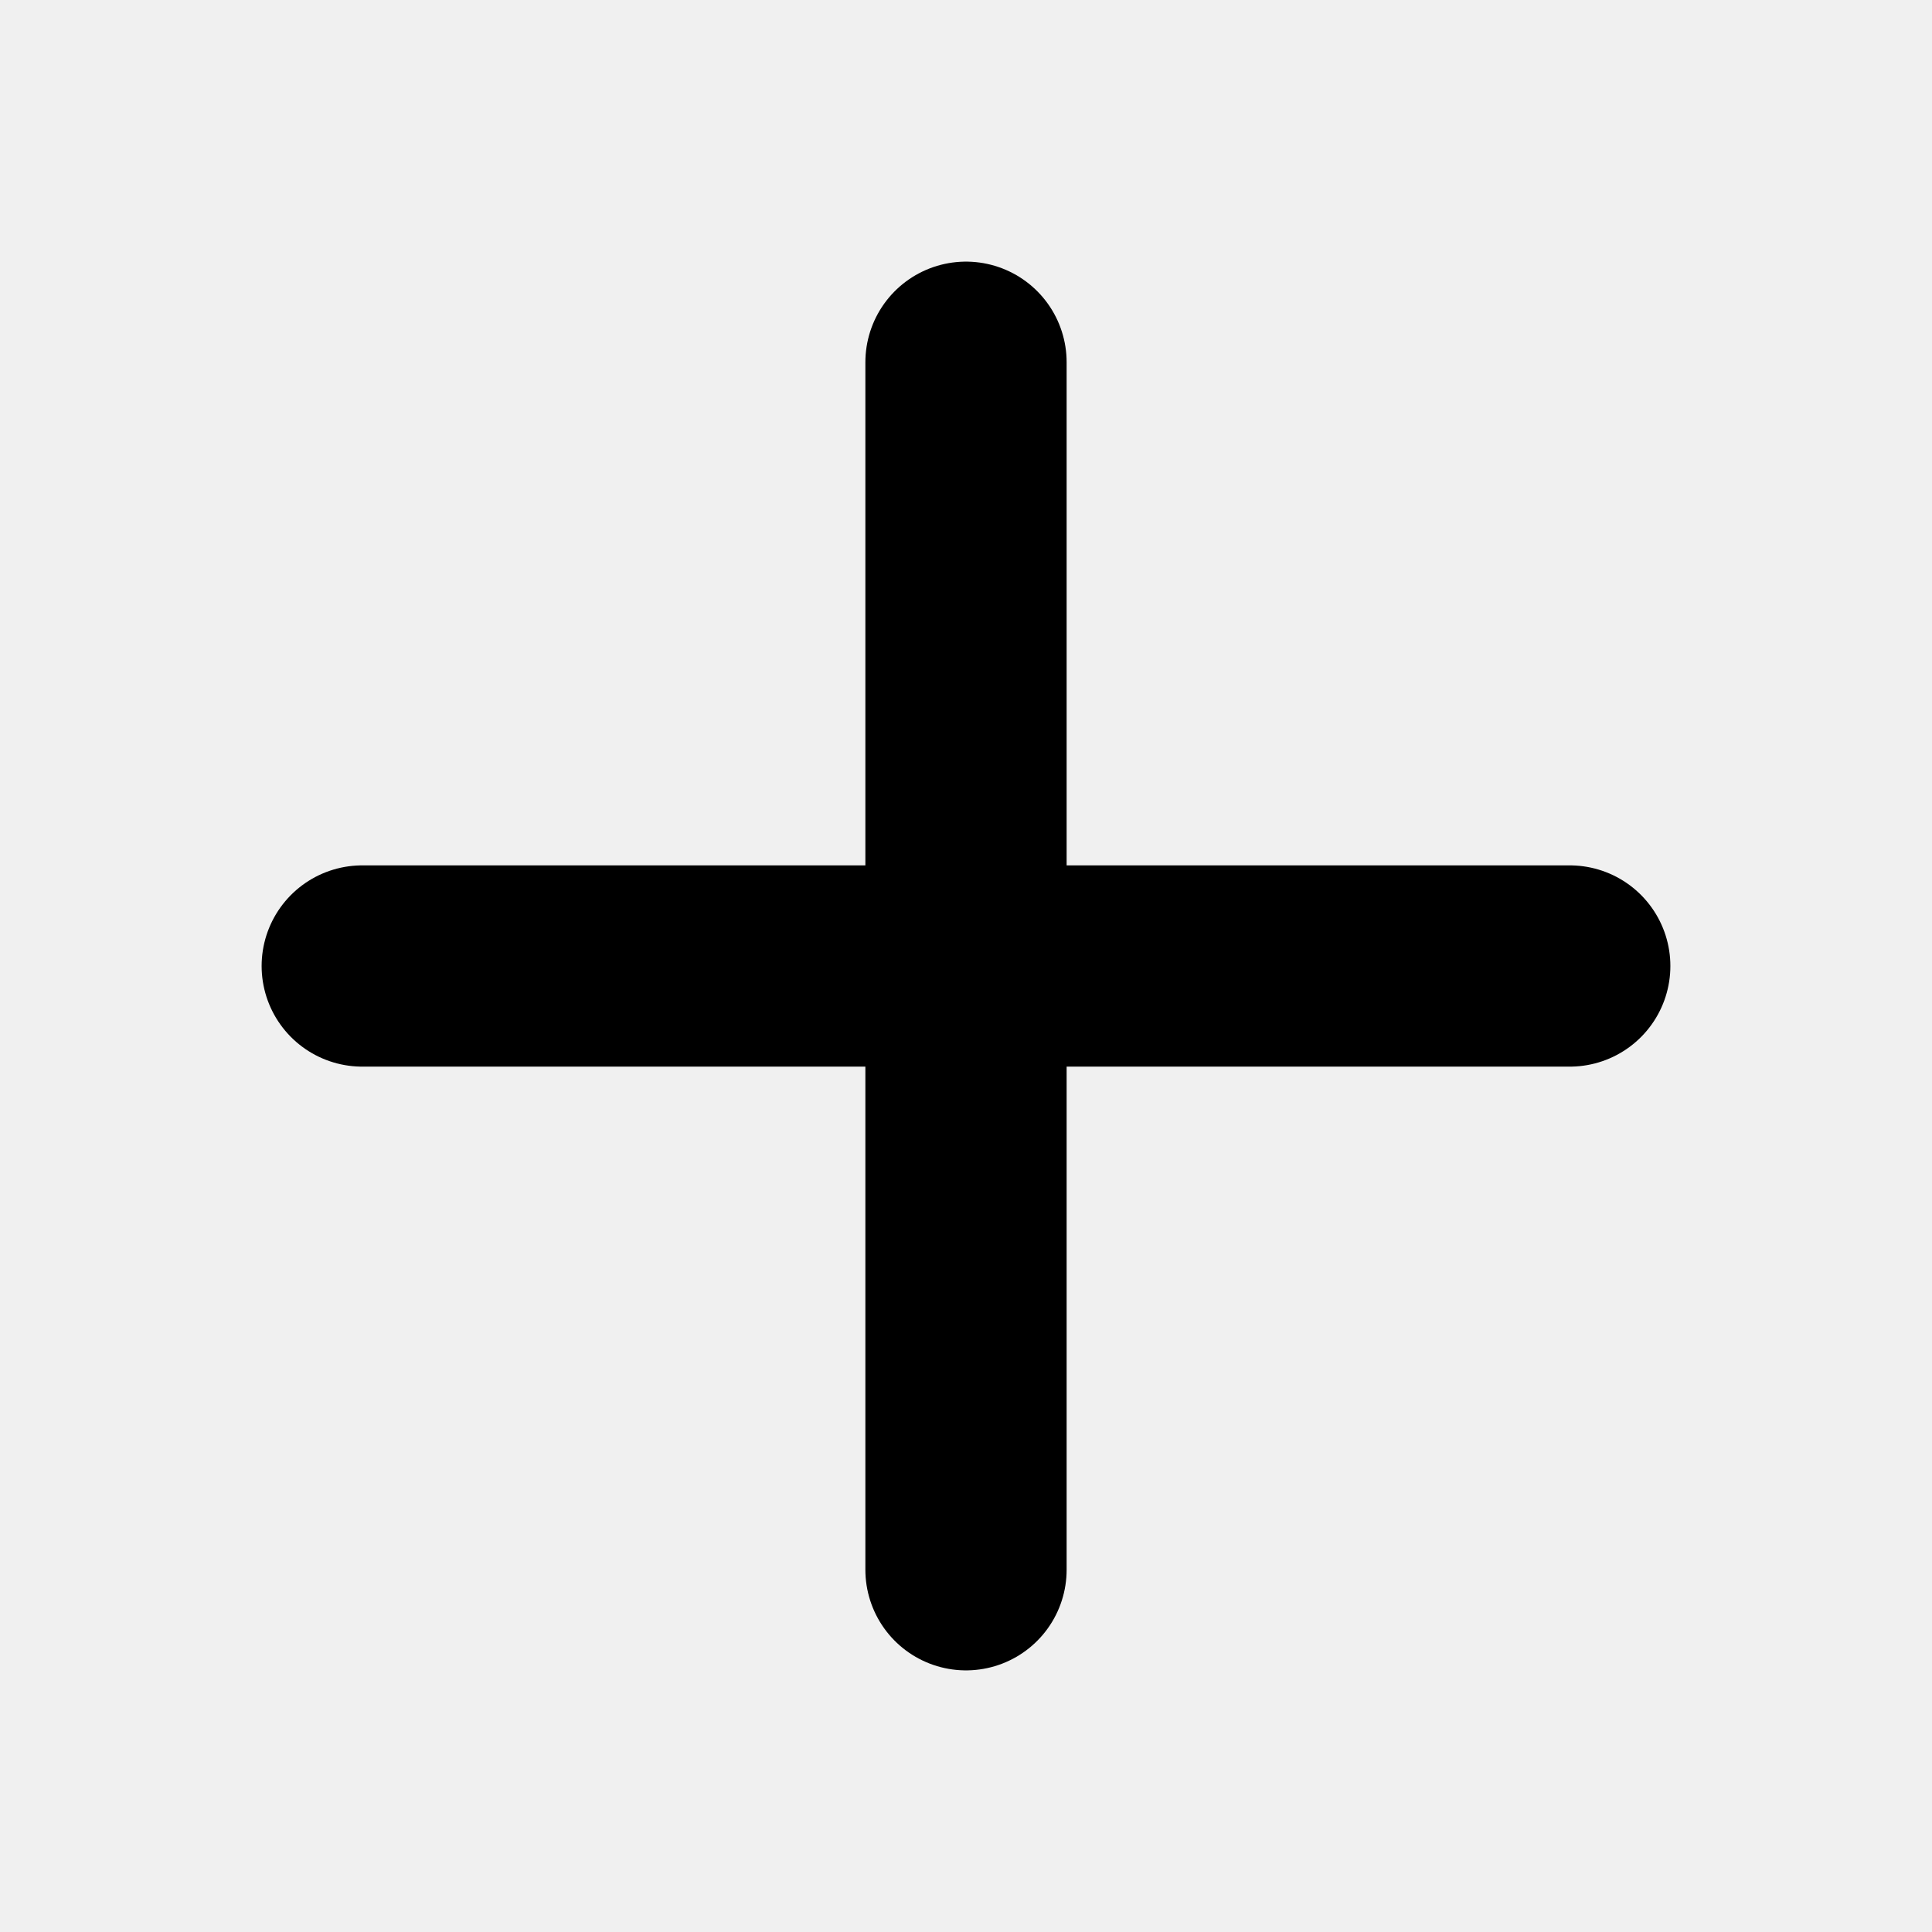
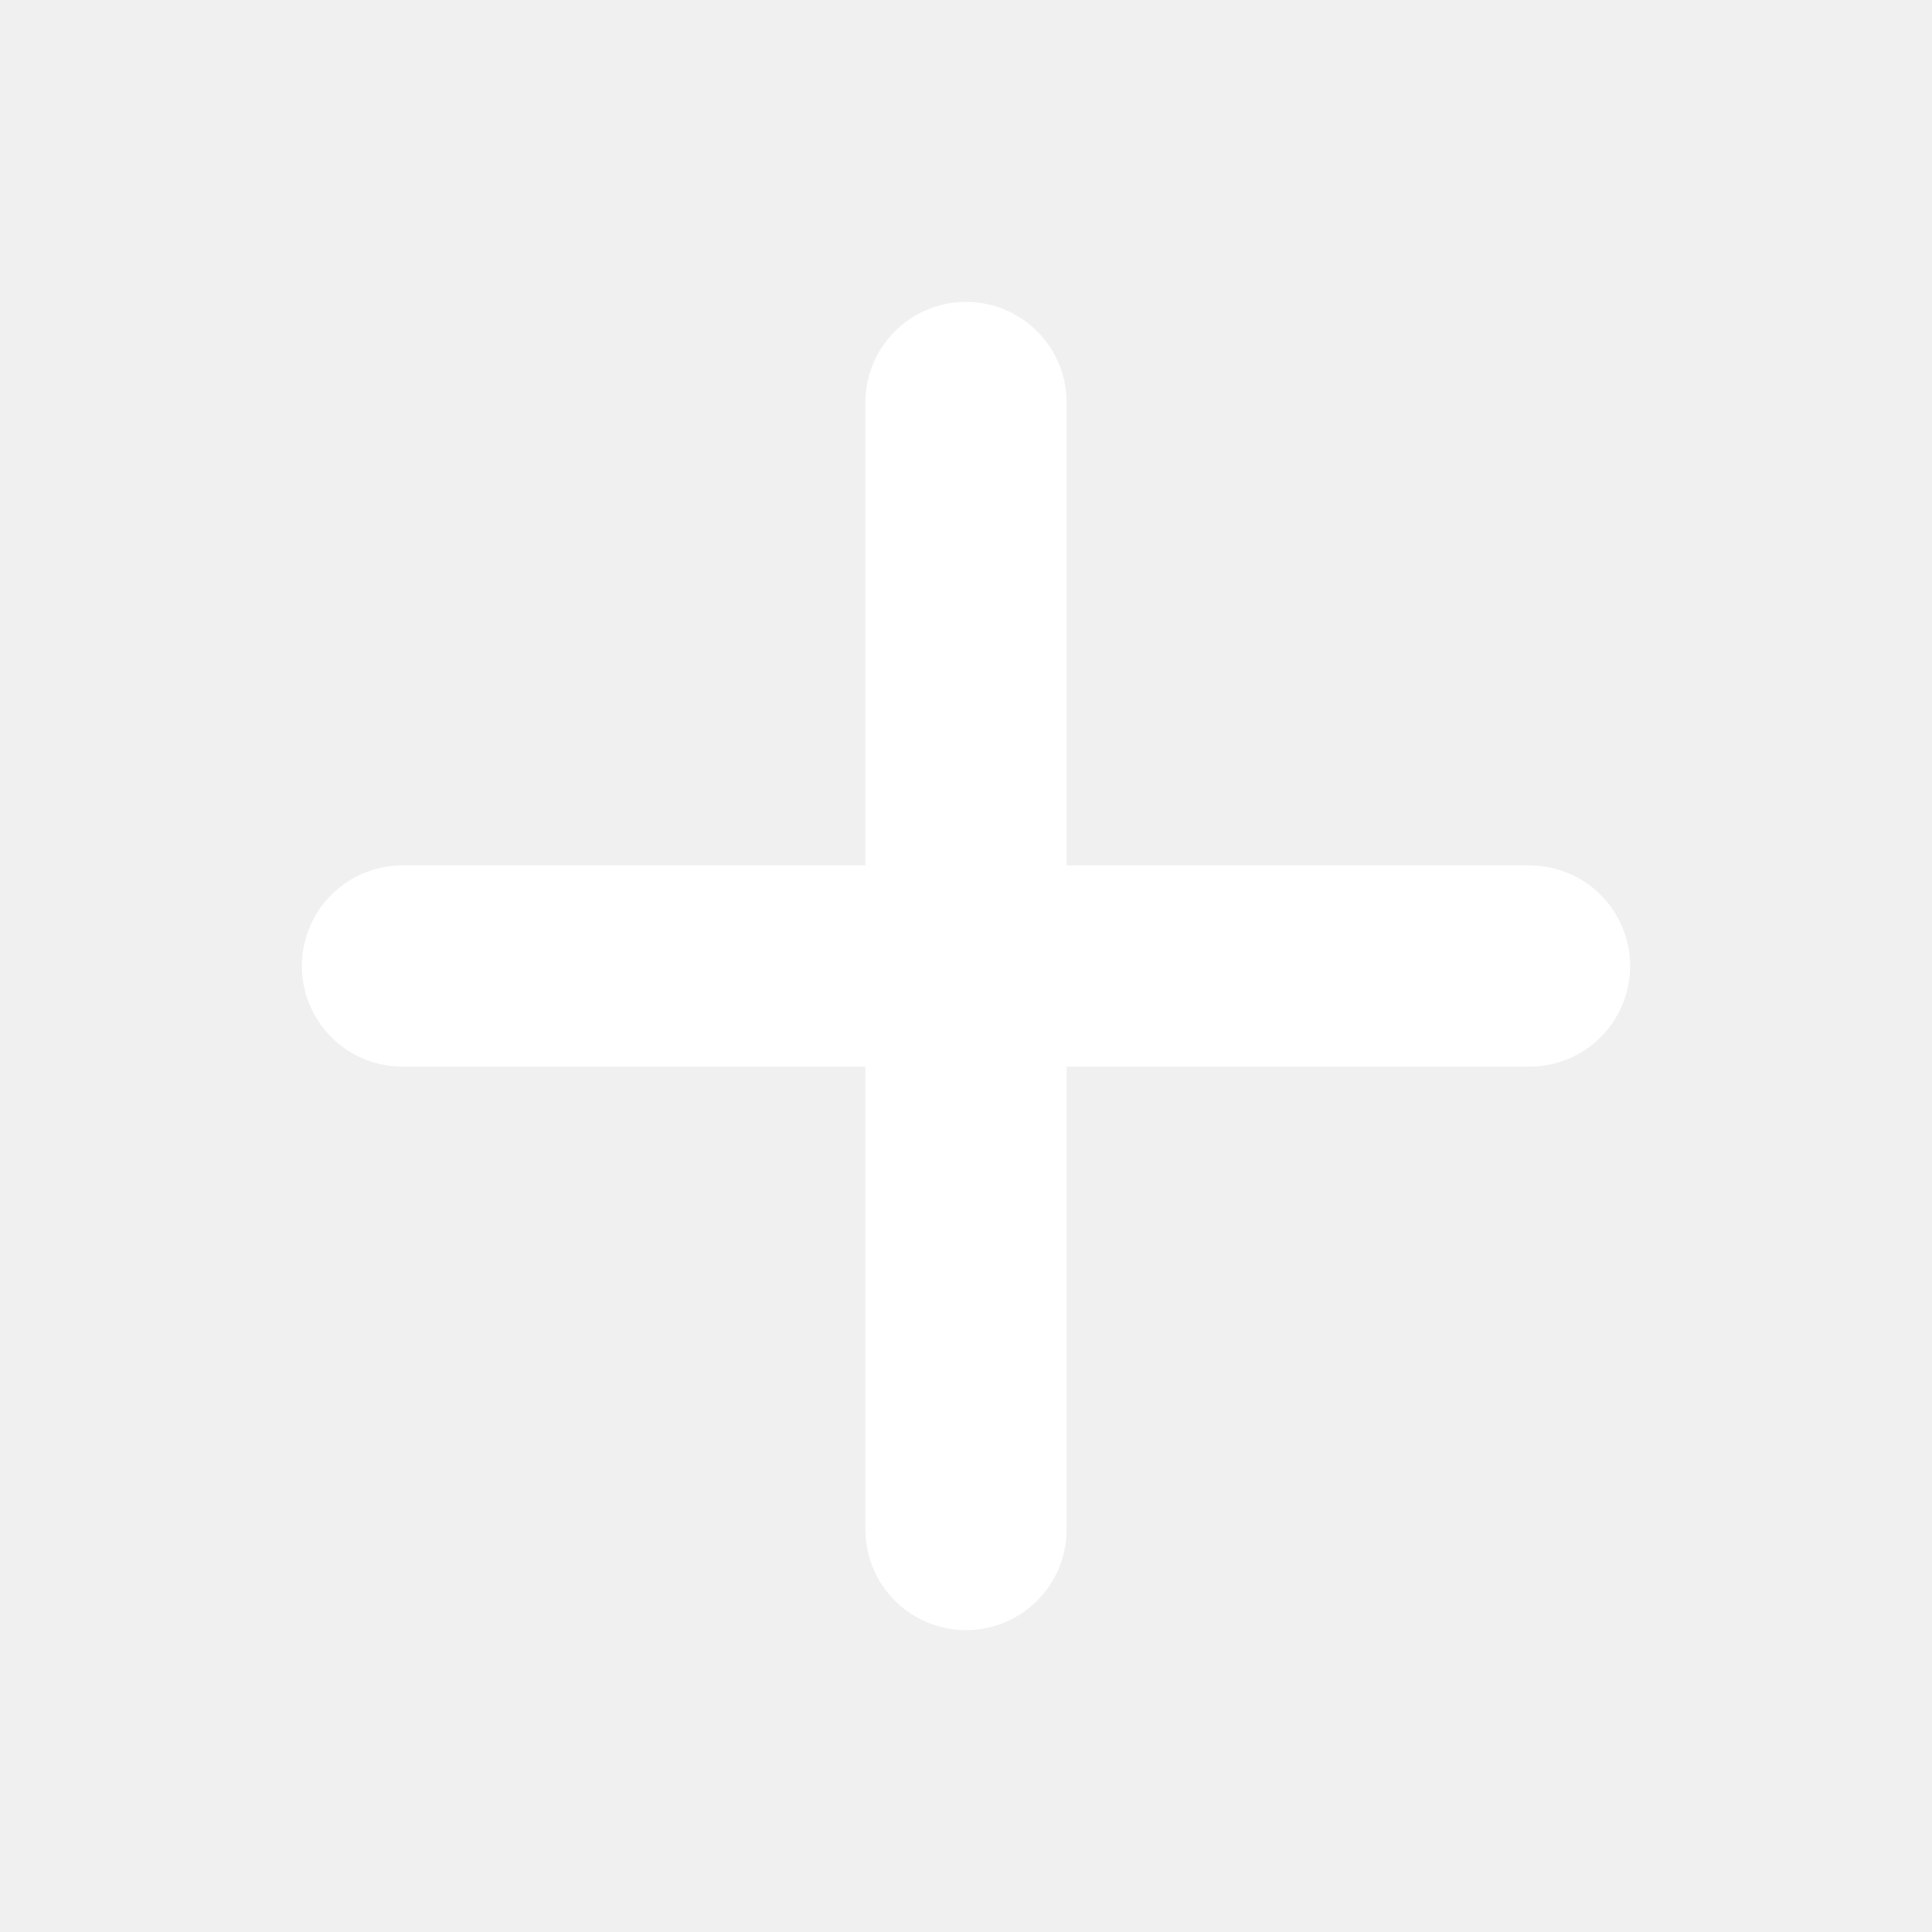
- <svg xmlns="http://www.w3.org/2000/svg" class="w-4 h-4" fill="none" viewBox="0 0 24 24" stroke="currentColor" stroke-width="2.5">
-   <path stroke-linecap="round" stroke-linejoin="round" d="M12 4.5v15m7.5-7.5h-15" />
+ <svg xmlns="http://www.w3.org/2000/svg" width="24" height="24" viewBox="0 0 24 24" fill="none" stroke="#ffffff" stroke-width="2.5" stroke-linecap="round" stroke-linejoin="round">
+   <path d="M5 12h14" />
+   <path d="M12 5v14" />
</svg>
